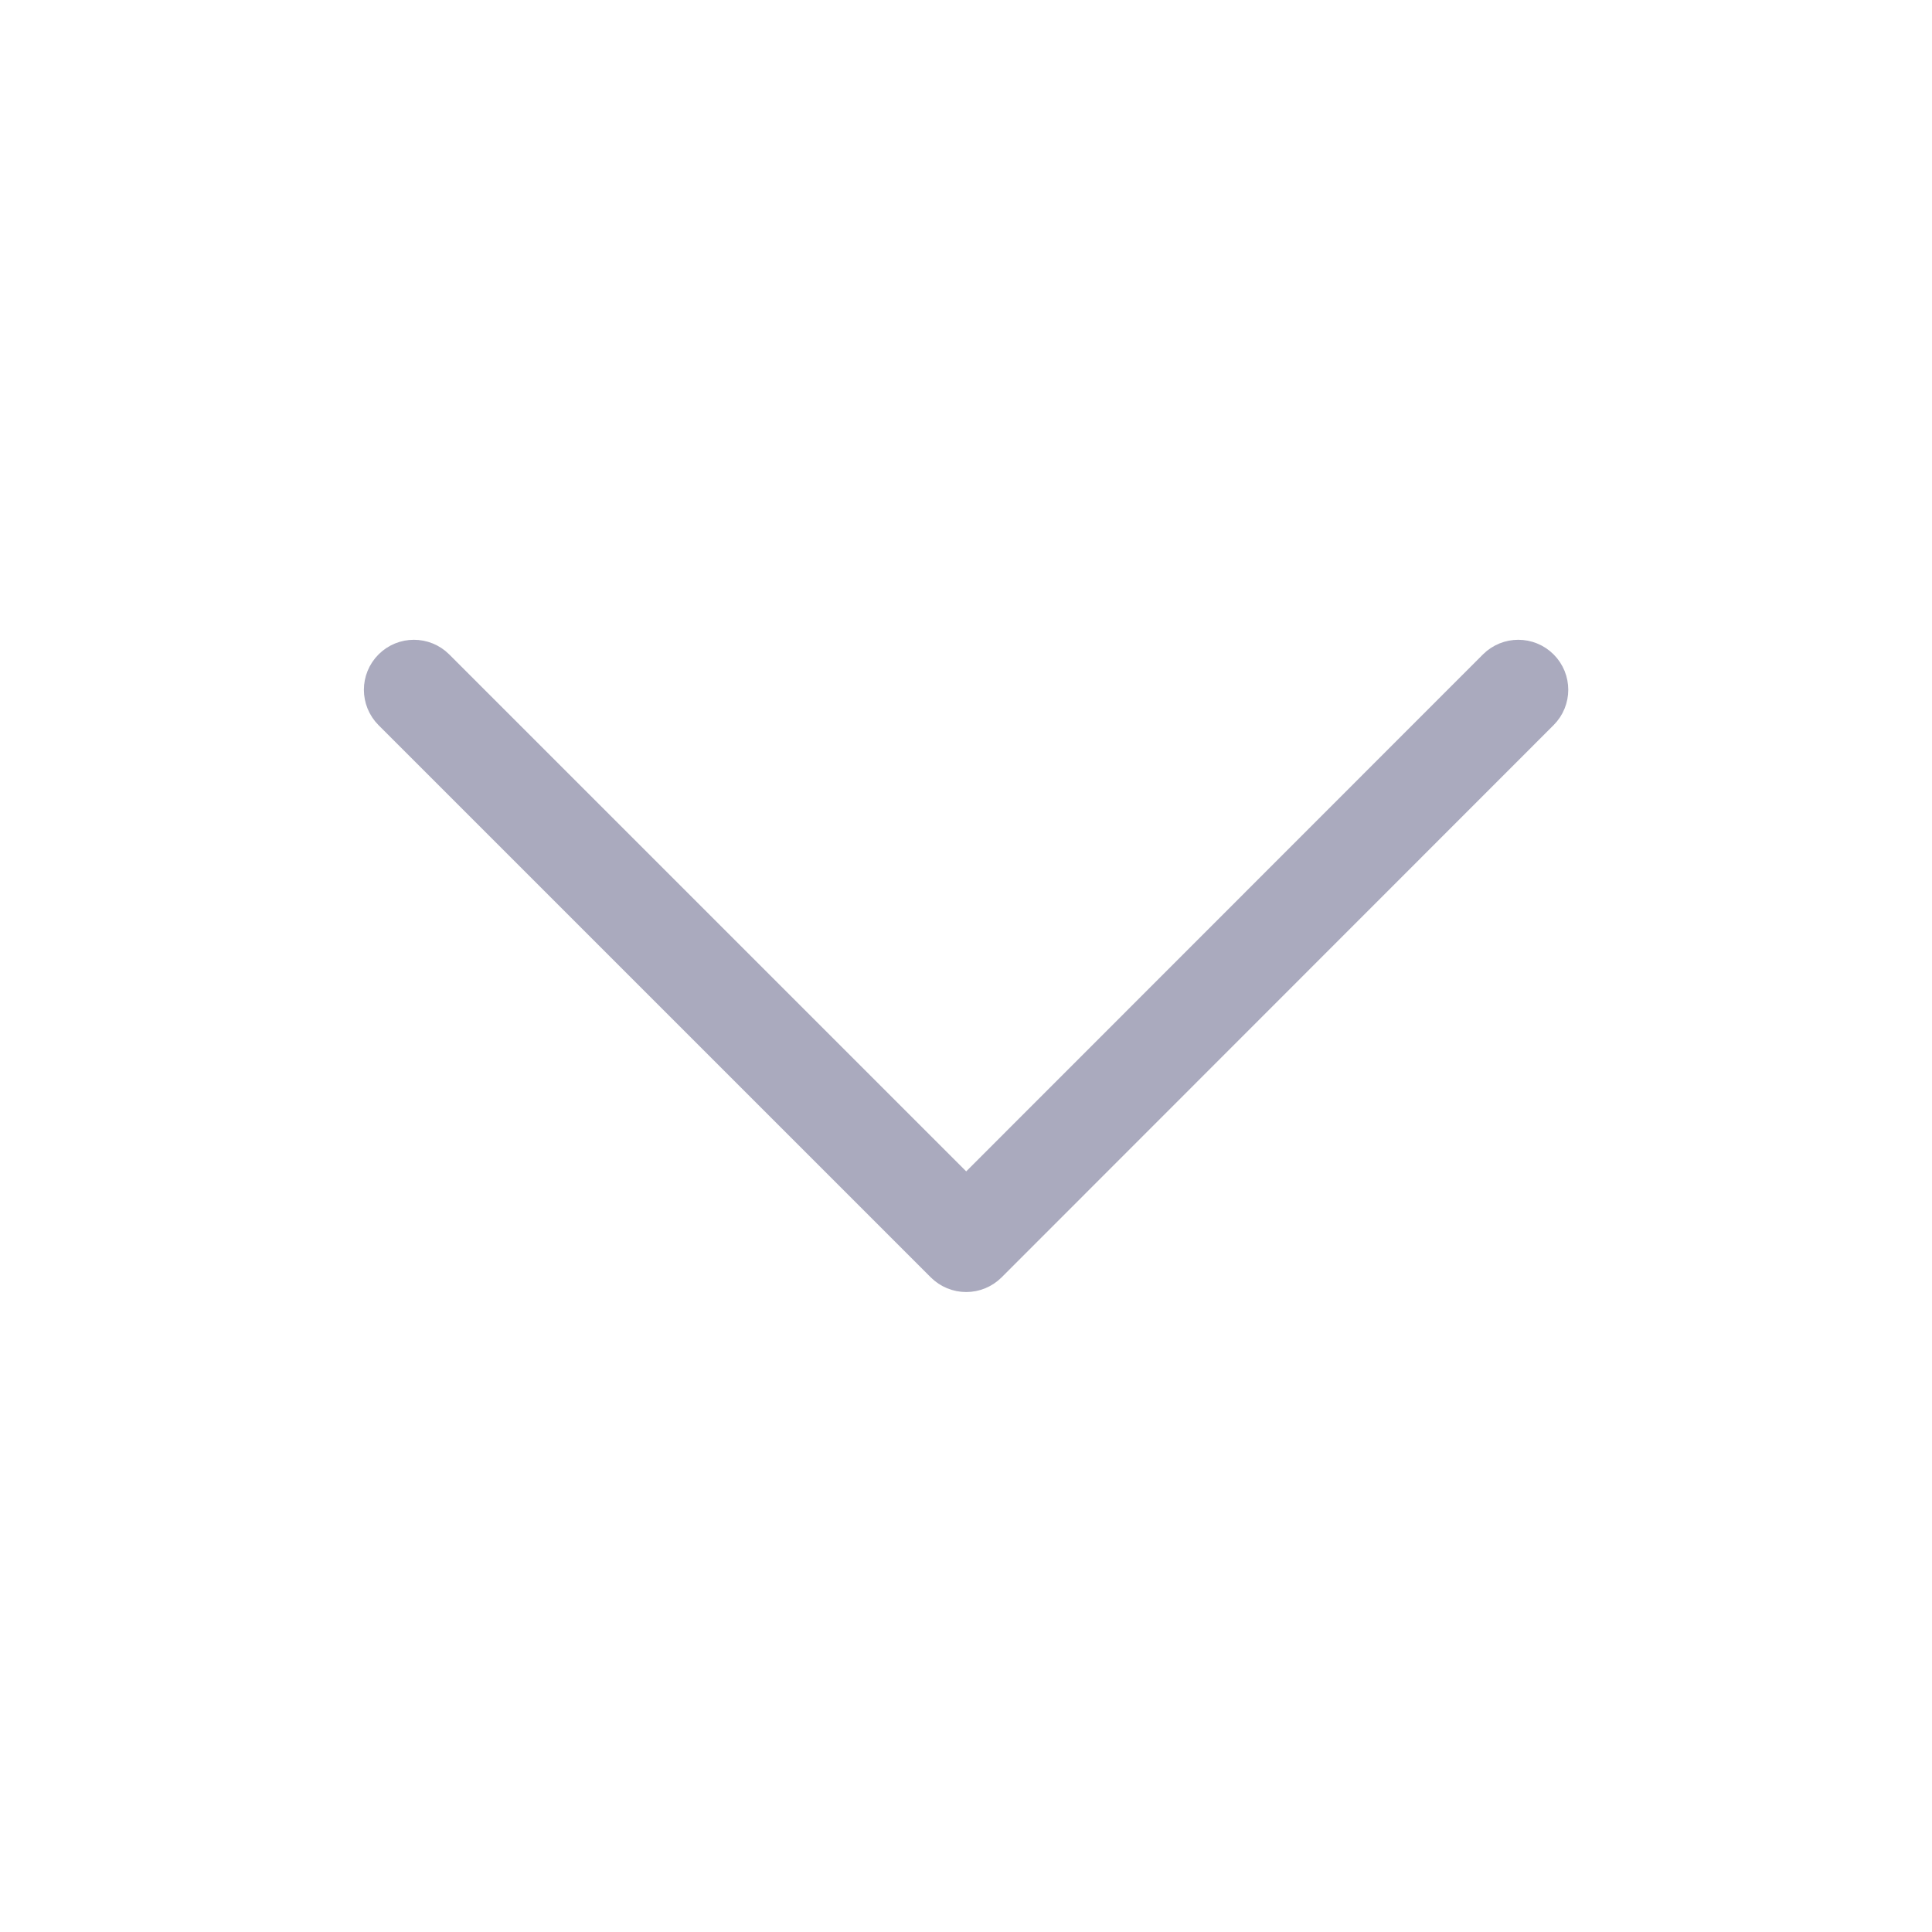
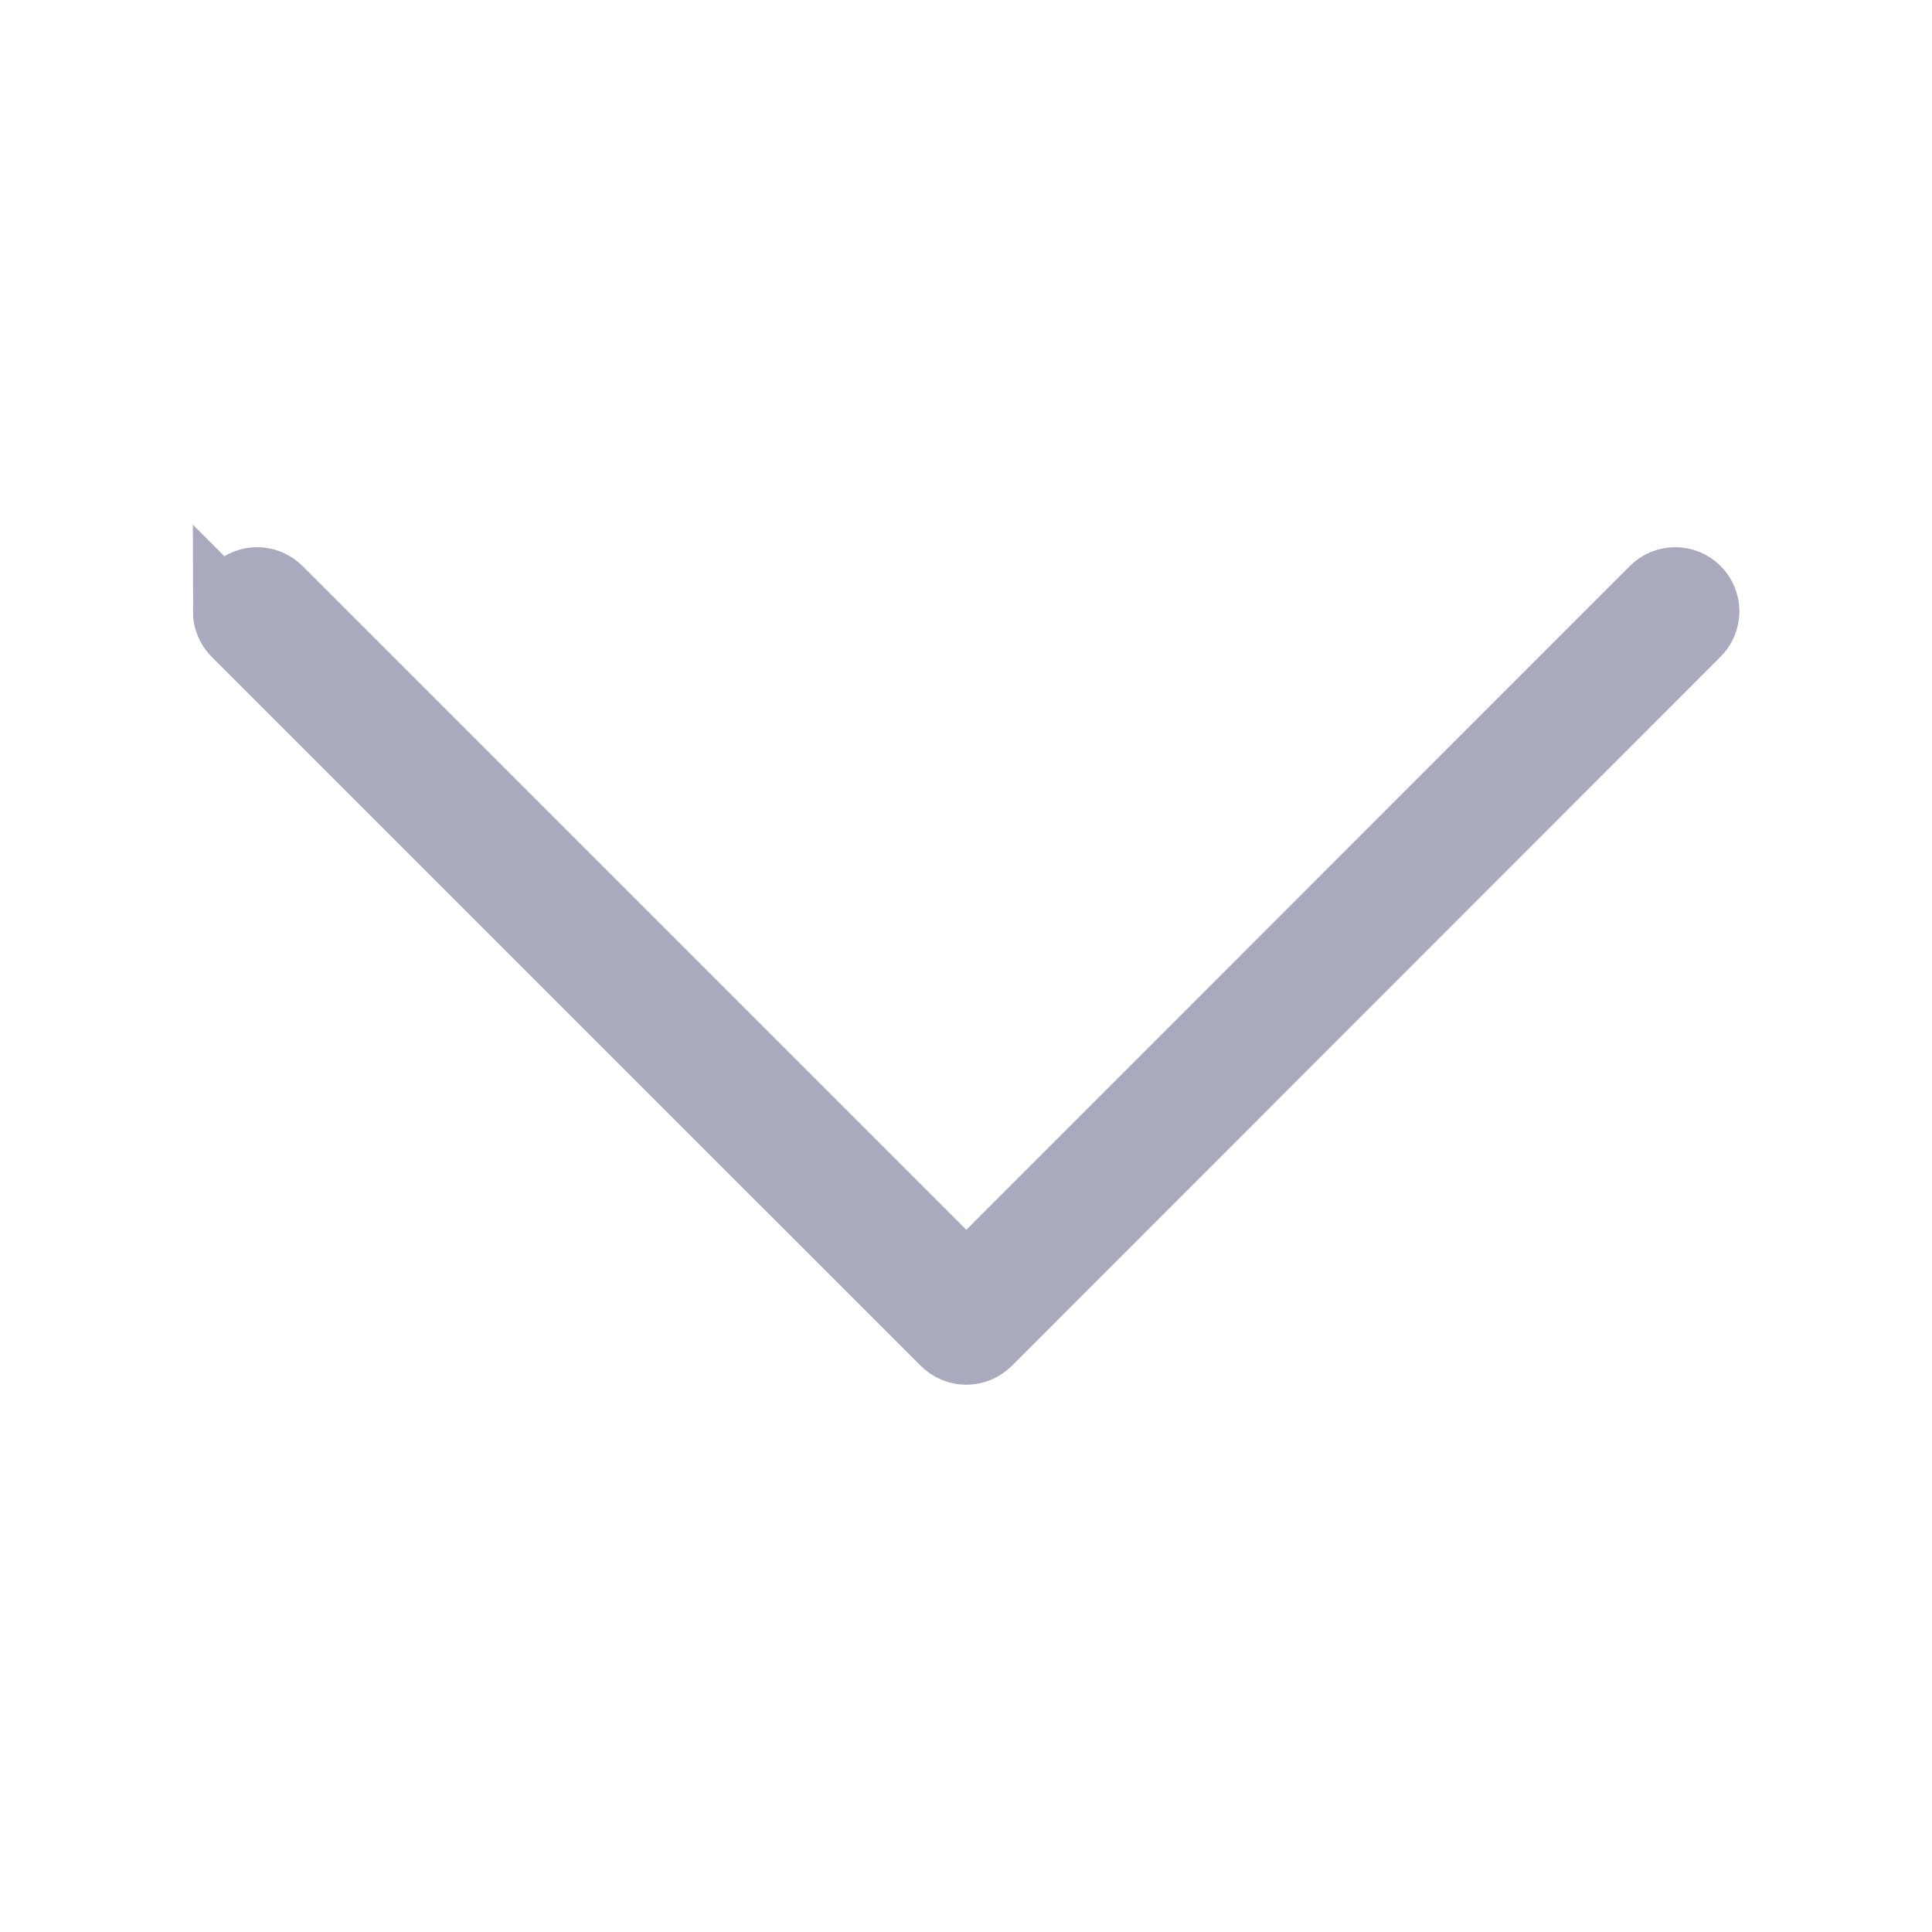
- <svg xmlns="http://www.w3.org/2000/svg" width="100" height="100" id="svg3130" version="1.1">
+ <svg xmlns="http://www.w3.org/2000/svg" width="32" height="32" id="svg3130" version="1.1">
  <defs id="defs3132" />
-   <g id="layer1" transform="translate(0,-952.3622)">
-     <path style="fill:#aaaabe;fill-opacity:1;stroke:#aaaabe;stroke-width:2.894;stroke-miterlimit:4;stroke-dasharray:none;stroke-opacity:1" id="path1159" d="m 20.282,988.065 c 0,0.292 0.112,0.584 0.333,0.807 l 28.588,28.586 c 0.214,0.212 0.504,0.333 0.807,0.333 0.303,0 0.593,-0.121 0.807,-0.333 l 28.575,-28.588 c 0.445,-0.445 0.445,-1.167 0,-1.612 -0.445,-0.445 -1.167,-0.445 -1.612,0 L 50.011,1015.039 22.229,987.258 c -0.445,-0.445 -1.167,-0.445 -1.612,0 -0.223,0.224 -0.335,0.515 -0.335,0.807 z" />
+   <g id="layer1" transform="translate(0,-1020.362)">
+     <path style="fill:#aaaabe;fill-opacity:1;stroke:#aaaabe;stroke-width:1.189;stroke-miterlimit:4;stroke-dasharray:none;stroke-opacity:1" id="path1159" d="m 3.789,1030.488 c 0,0.12 0.046,0.24 0.137,0.332 l 11.747,11.746 c 0.088,0.087 0.207,0.137 0.332,0.137 0.125,0 0.244,-0.05 0.332,-0.137 l 11.741,-11.747 c 0.183,-0.183 0.183,-0.48 0,-0.662 -0.183,-0.183 -0.48,-0.183 -0.662,0 l -11.411,11.415 -11.415,-11.415 c -0.183,-0.183 -0.48,-0.183 -0.662,0 -0.092,0.092 -0.138,0.212 -0.138,0.332 z" />
  </g>
</svg>
